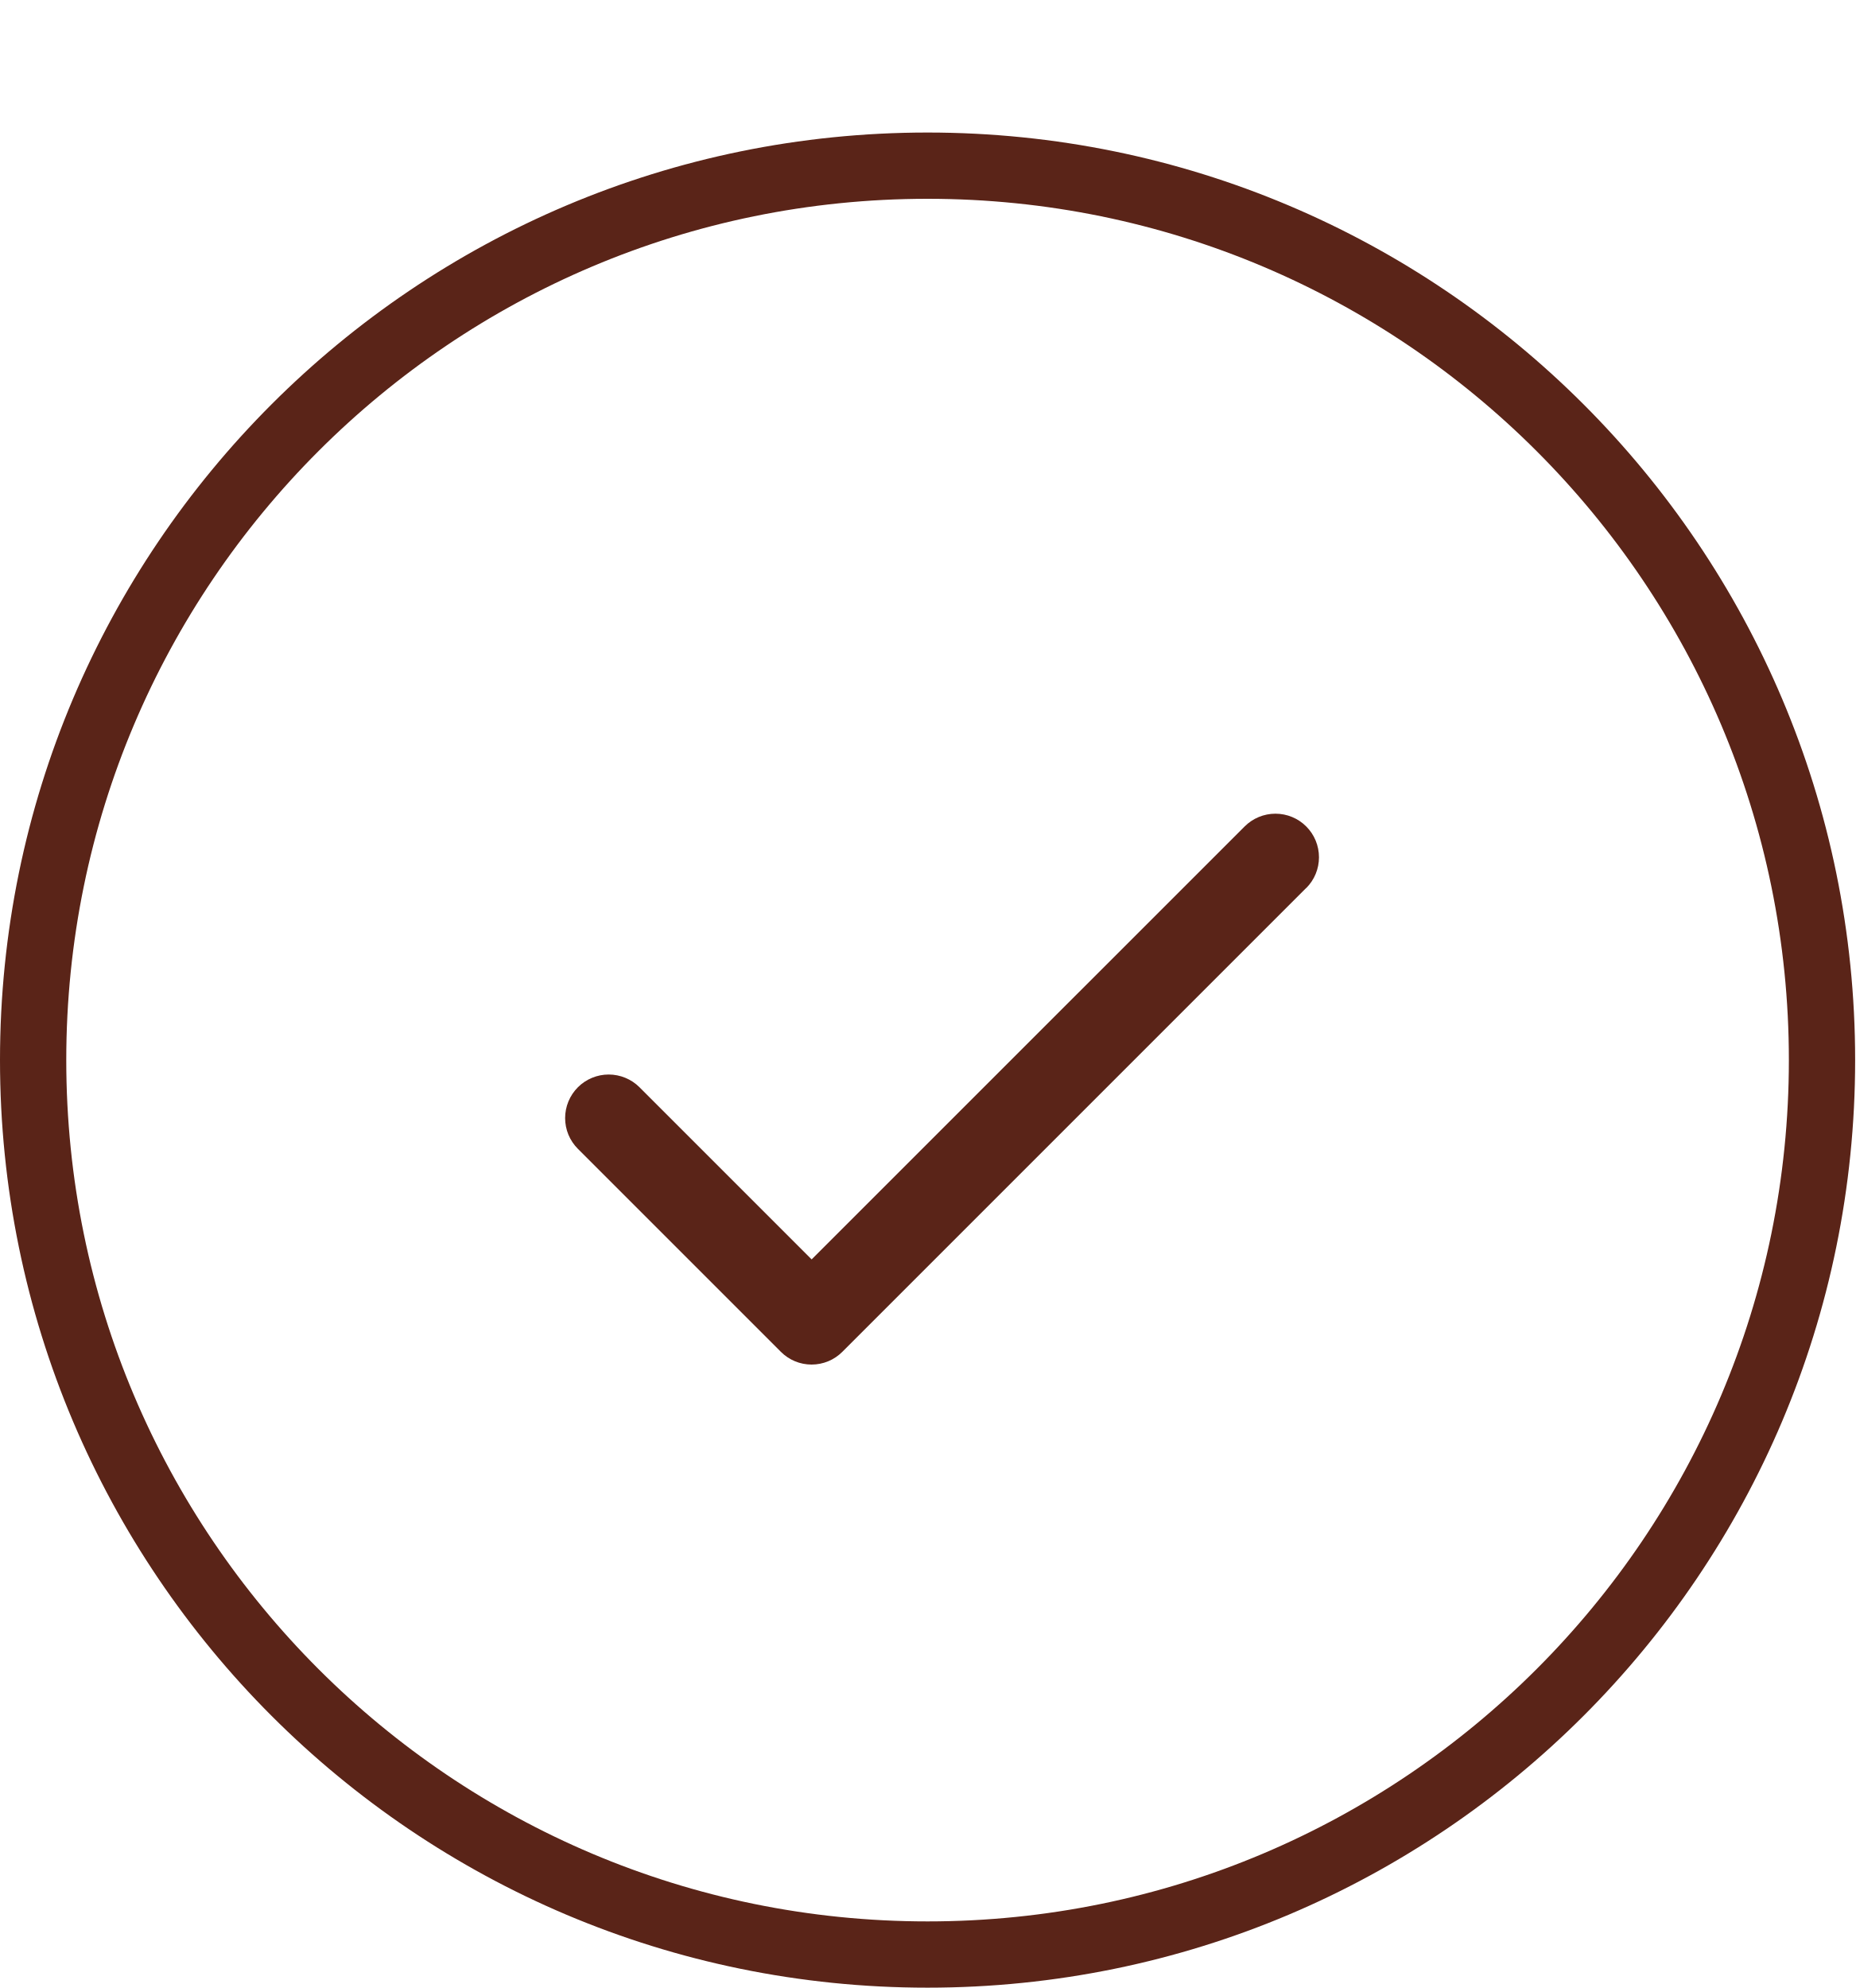
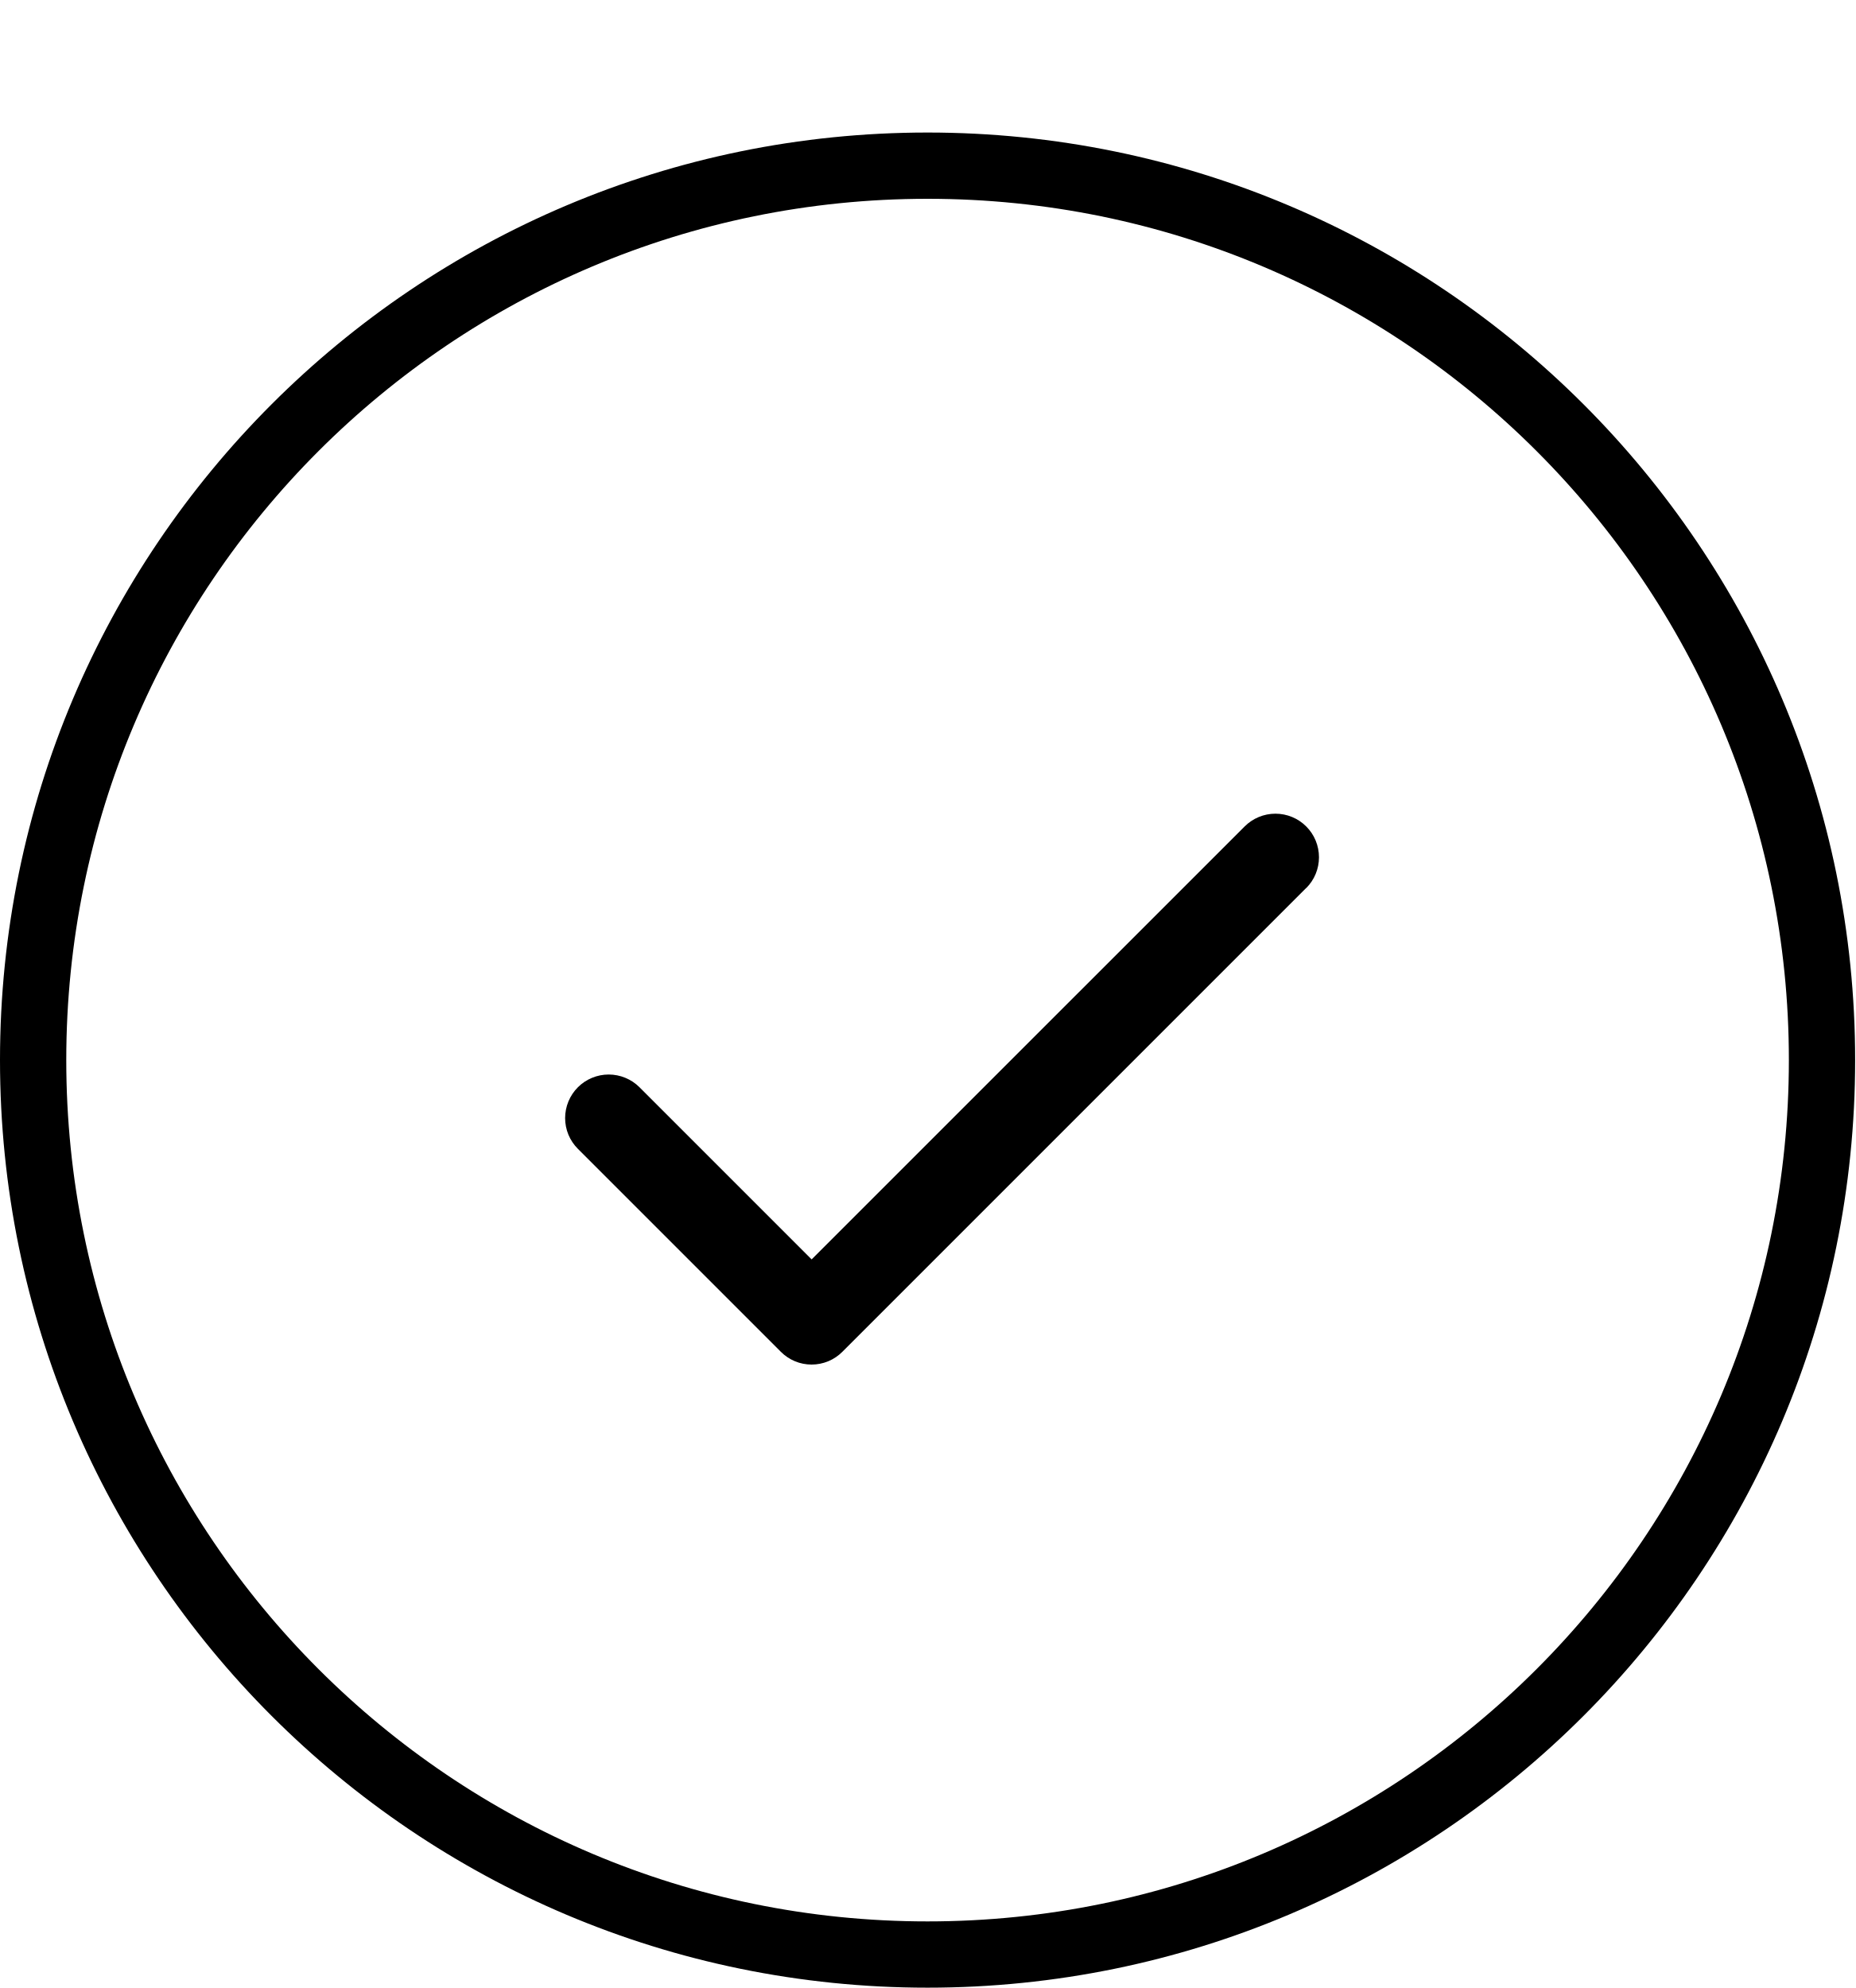
<svg xmlns="http://www.w3.org/2000/svg" width="28" height="30" viewBox="0 0 28 30" fill="none">
-   <path d="M13.997 2.5C21.451 2.5 27.495 8.543 27.495 15.997C27.495 23.451 21.451 29.495 13.997 29.495C6.543 29.495 0.5 23.451 0.5 15.997C0.5 8.543 6.543 2.5 13.997 2.5Z" stroke="#5A2418" />
-   <path d="M19.711 13.4L12.712 20.399C12.651 20.46 12.579 20.509 12.499 20.542C12.419 20.575 12.334 20.592 12.247 20.592C12.161 20.592 12.075 20.575 11.996 20.542C11.916 20.509 11.844 20.46 11.783 20.399L8.721 17.337C8.66 17.276 8.611 17.203 8.578 17.124C8.545 17.044 8.528 16.959 8.528 16.872C8.528 16.786 8.545 16.701 8.578 16.621C8.611 16.541 8.66 16.468 8.721 16.407C8.782 16.346 8.854 16.298 8.934 16.265C9.014 16.232 9.099 16.215 9.185 16.215C9.272 16.215 9.357 16.232 9.437 16.265C9.517 16.298 9.589 16.346 9.65 16.407L12.248 19.005L18.782 12.472C18.906 12.348 19.073 12.279 19.247 12.279C19.421 12.279 19.589 12.348 19.712 12.472C19.835 12.595 19.904 12.762 19.904 12.937C19.904 13.111 19.835 13.278 19.712 13.401L19.711 13.4Z" fill="#5A2418" />
+   <path d="M13.997 2.5C21.451 2.5 27.495 8.543 27.495 15.997C27.495 23.451 21.451 29.495 13.997 29.495C6.543 29.495 0.5 23.451 0.5 15.997C0.5 8.543 6.543 2.5 13.997 2.5Z" stroke="currentColor" />
+   <path d="M19.711 13.4L12.712 20.399C12.651 20.46 12.579 20.509 12.499 20.542C12.419 20.575 12.334 20.592 12.247 20.592C12.161 20.592 12.075 20.575 11.996 20.542C11.916 20.509 11.844 20.46 11.783 20.399L8.721 17.337C8.66 17.276 8.611 17.203 8.578 17.124C8.545 17.044 8.528 16.959 8.528 16.872C8.528 16.786 8.545 16.701 8.578 16.621C8.611 16.541 8.66 16.468 8.721 16.407C8.782 16.346 8.854 16.298 8.934 16.265C9.014 16.232 9.099 16.215 9.185 16.215C9.272 16.215 9.357 16.232 9.437 16.265C9.517 16.298 9.589 16.346 9.65 16.407L12.248 19.005L18.782 12.472C18.906 12.348 19.073 12.279 19.247 12.279C19.421 12.279 19.589 12.348 19.712 12.472C19.835 12.595 19.904 12.762 19.904 12.937C19.904 13.111 19.835 13.278 19.712 13.401L19.711 13.4Z" fill="currentColor" />
</svg>
